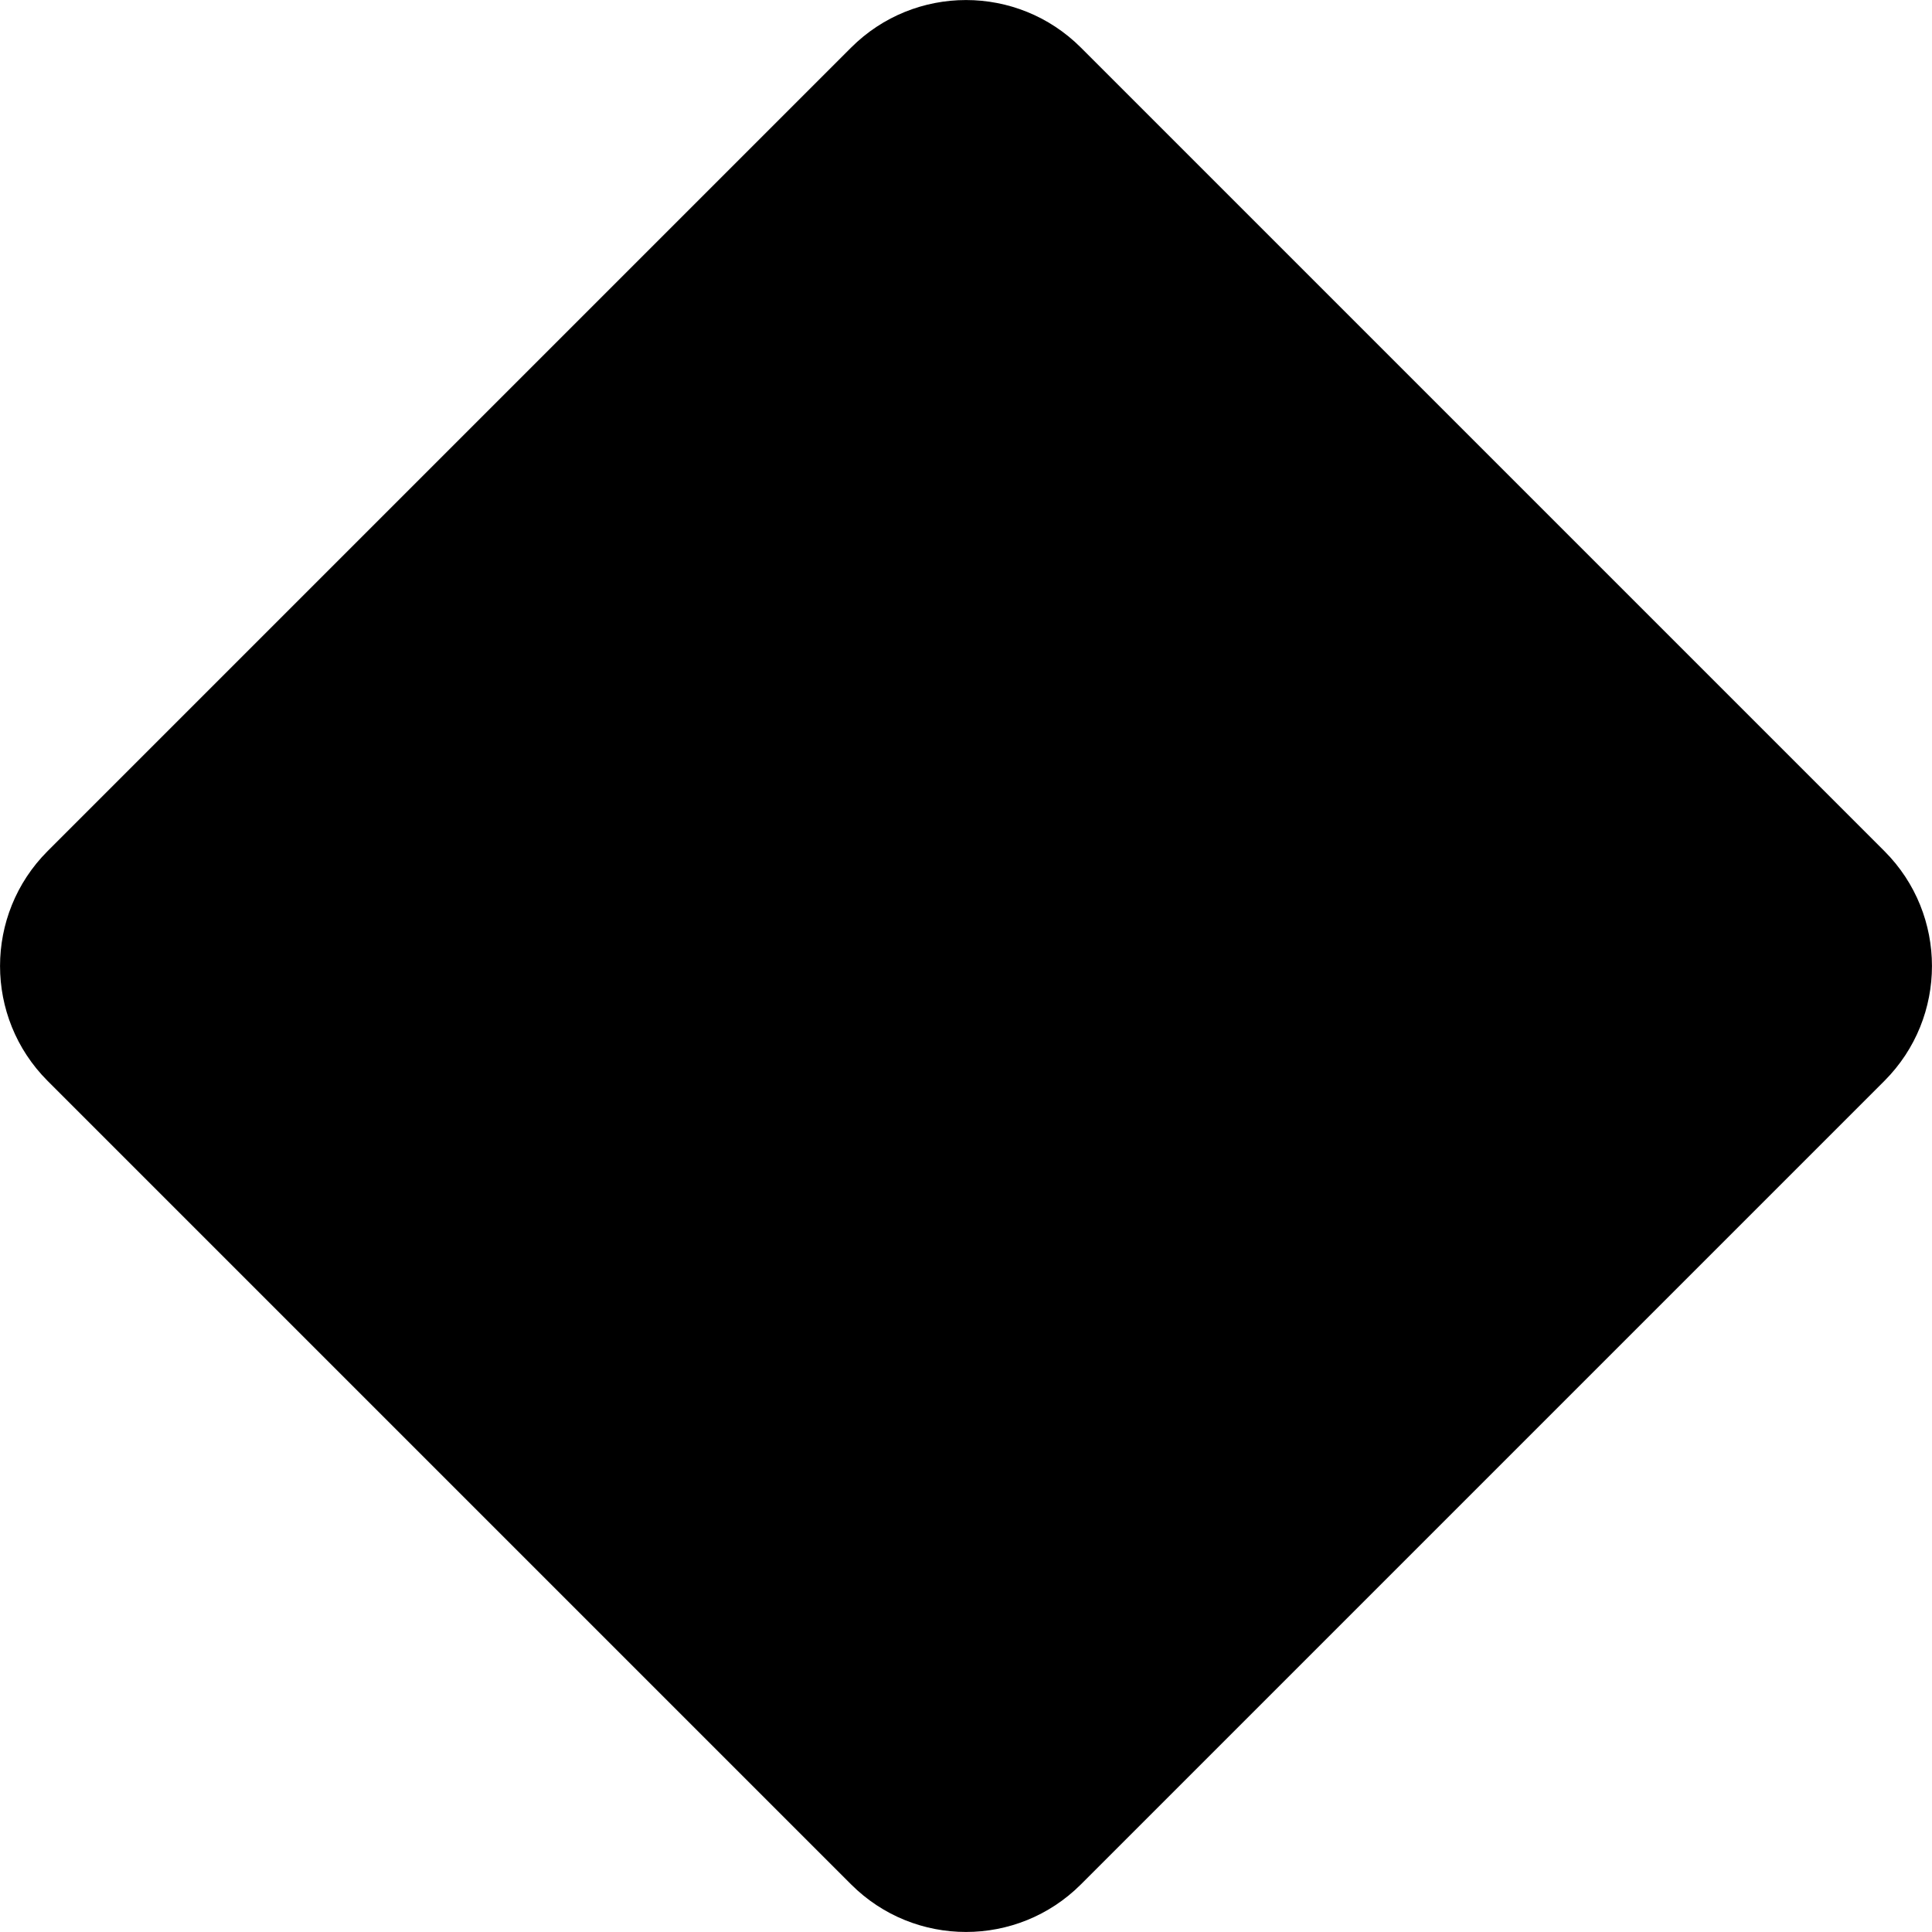
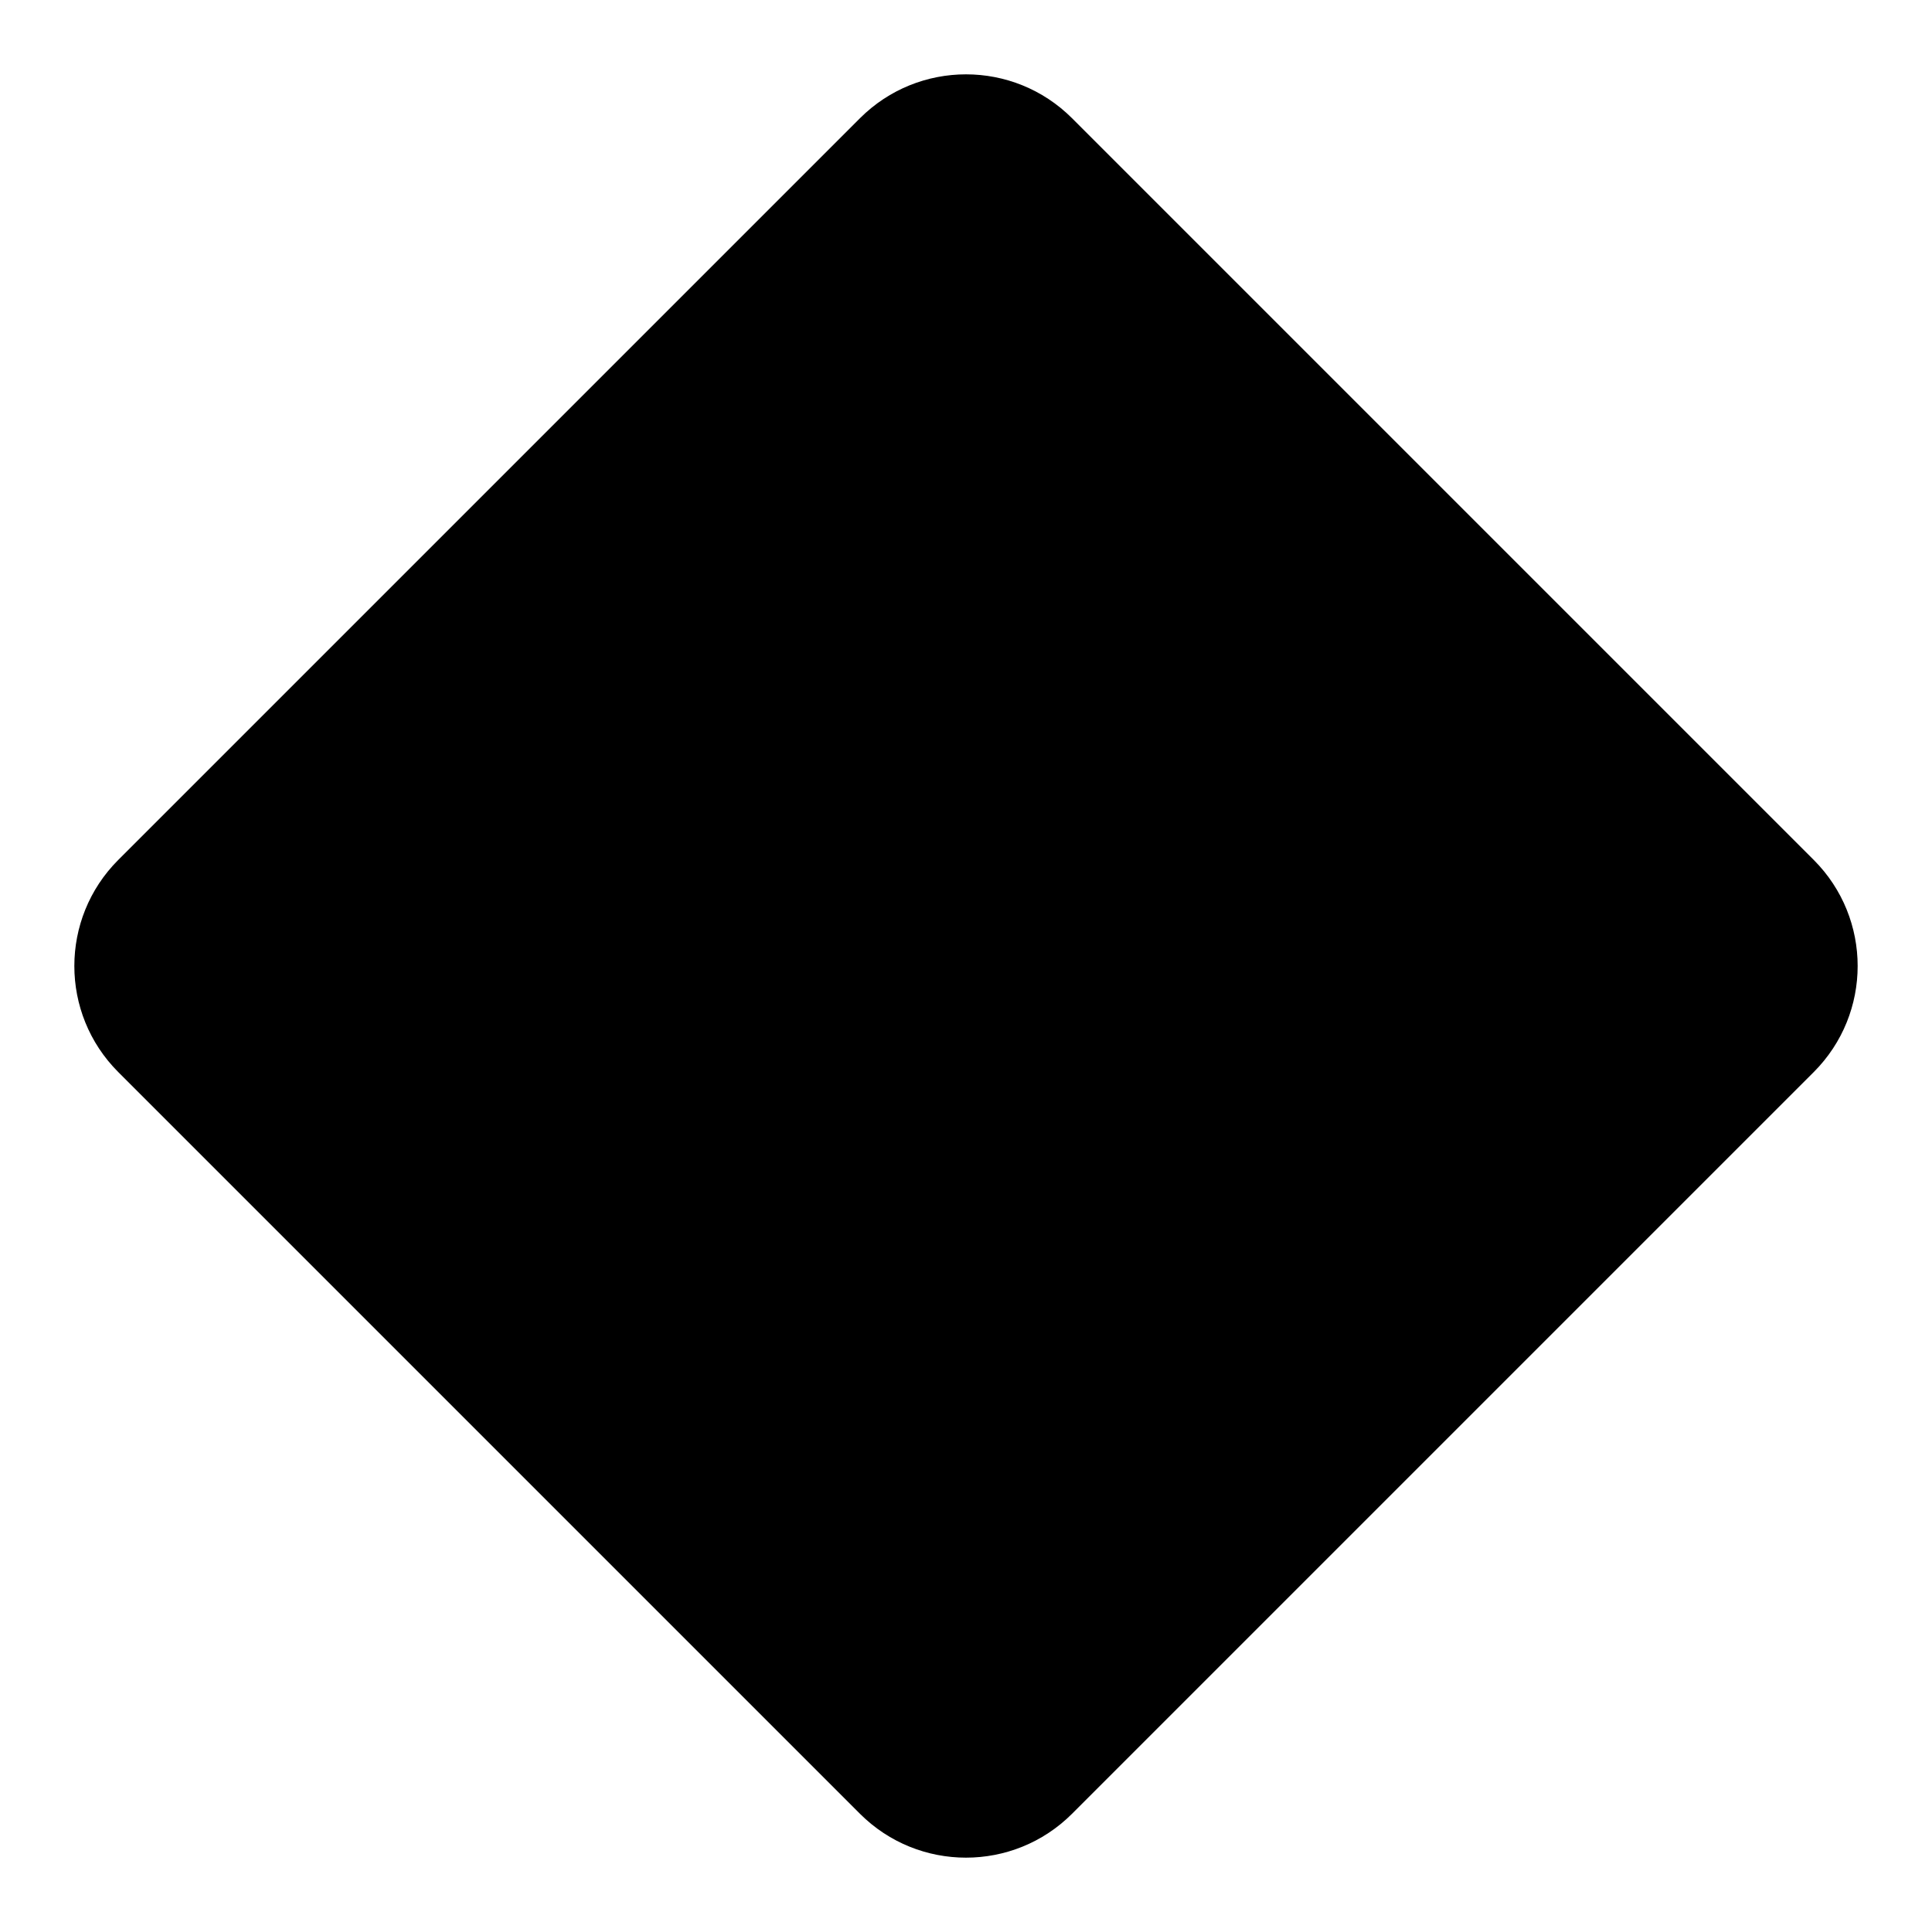
- <svg xmlns="http://www.w3.org/2000/svg" width="12" height="12" viewBox="0 0 12 12">
+ <svg xmlns="http://www.w3.org/2000/svg" width="12" height="12" viewBox="-0.5 -0.5 13 13">
  <path fill-rule="evenodd" d="M6.713,0.295 L11.705,5.287 C12.098,5.681 12.098,6.319 11.705,6.713 L6.713,11.705 C6.319,12.098 5.681,12.098 5.287,11.705 L0.295,6.713 C-0.098,6.319 -0.098,5.681 0.295,5.287 L5.287,0.295 C5.681,-0.098 6.319,-0.098 6.713,0.295 Z" />
</svg>
